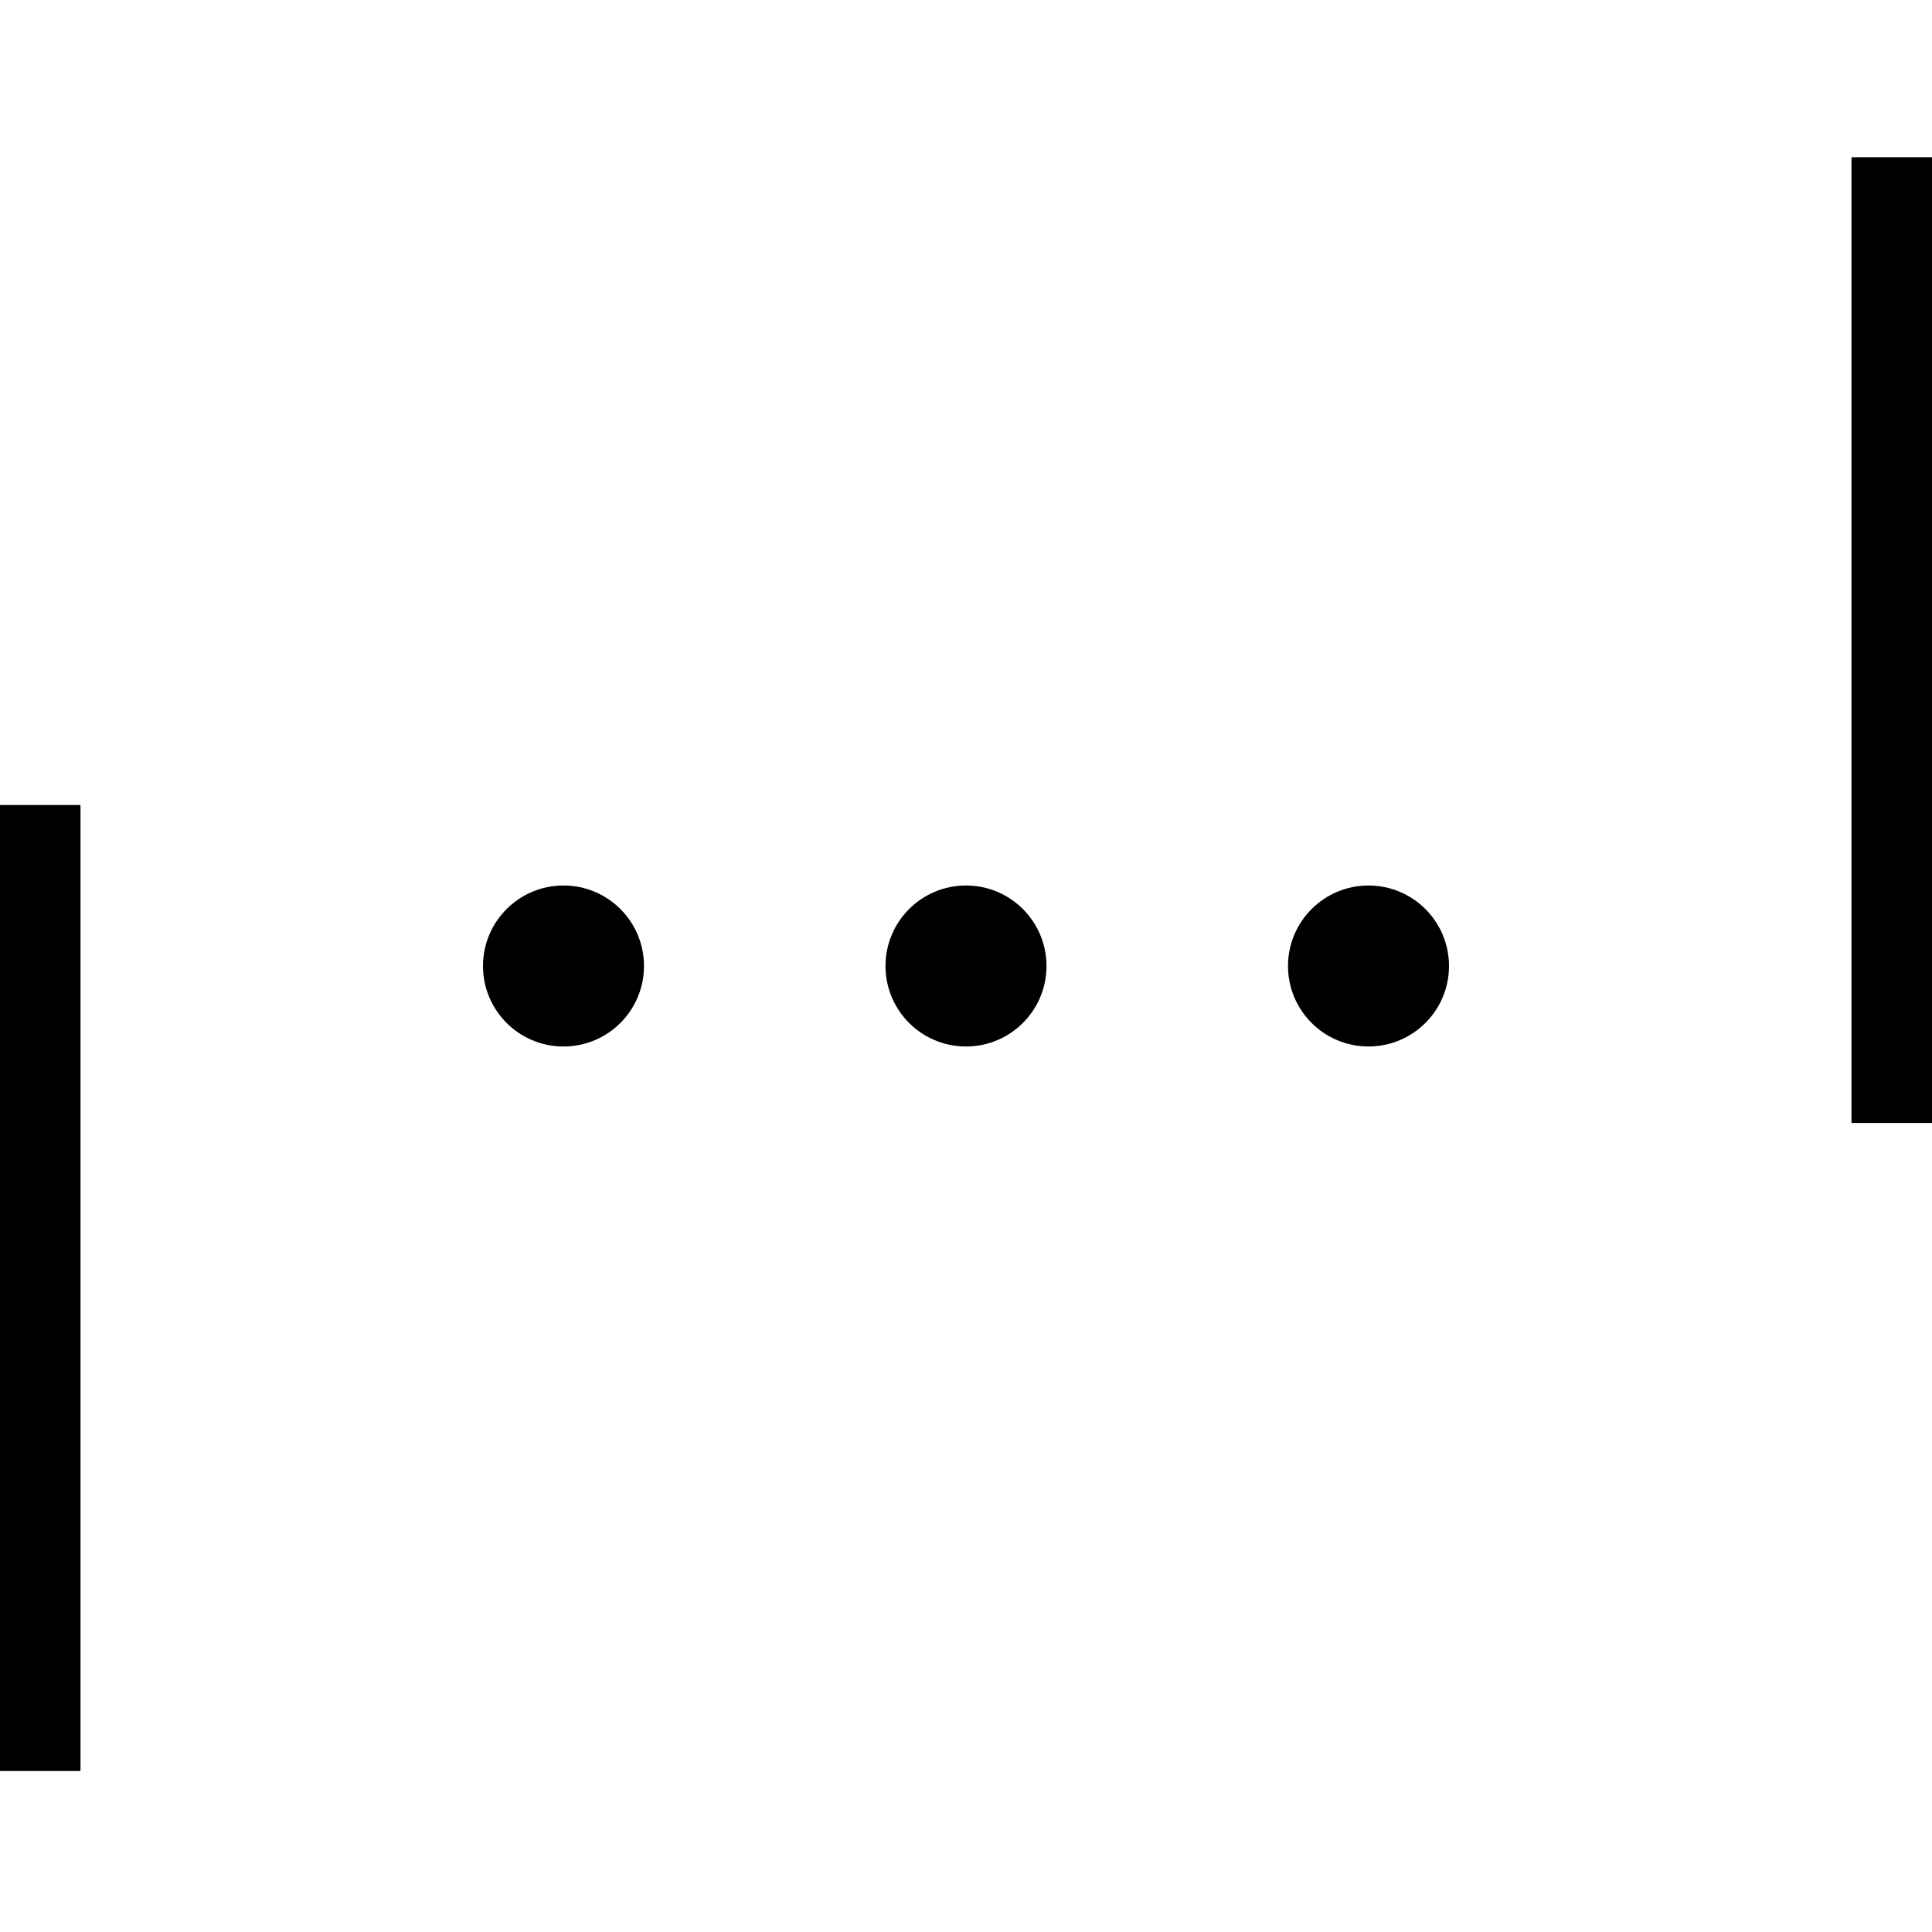
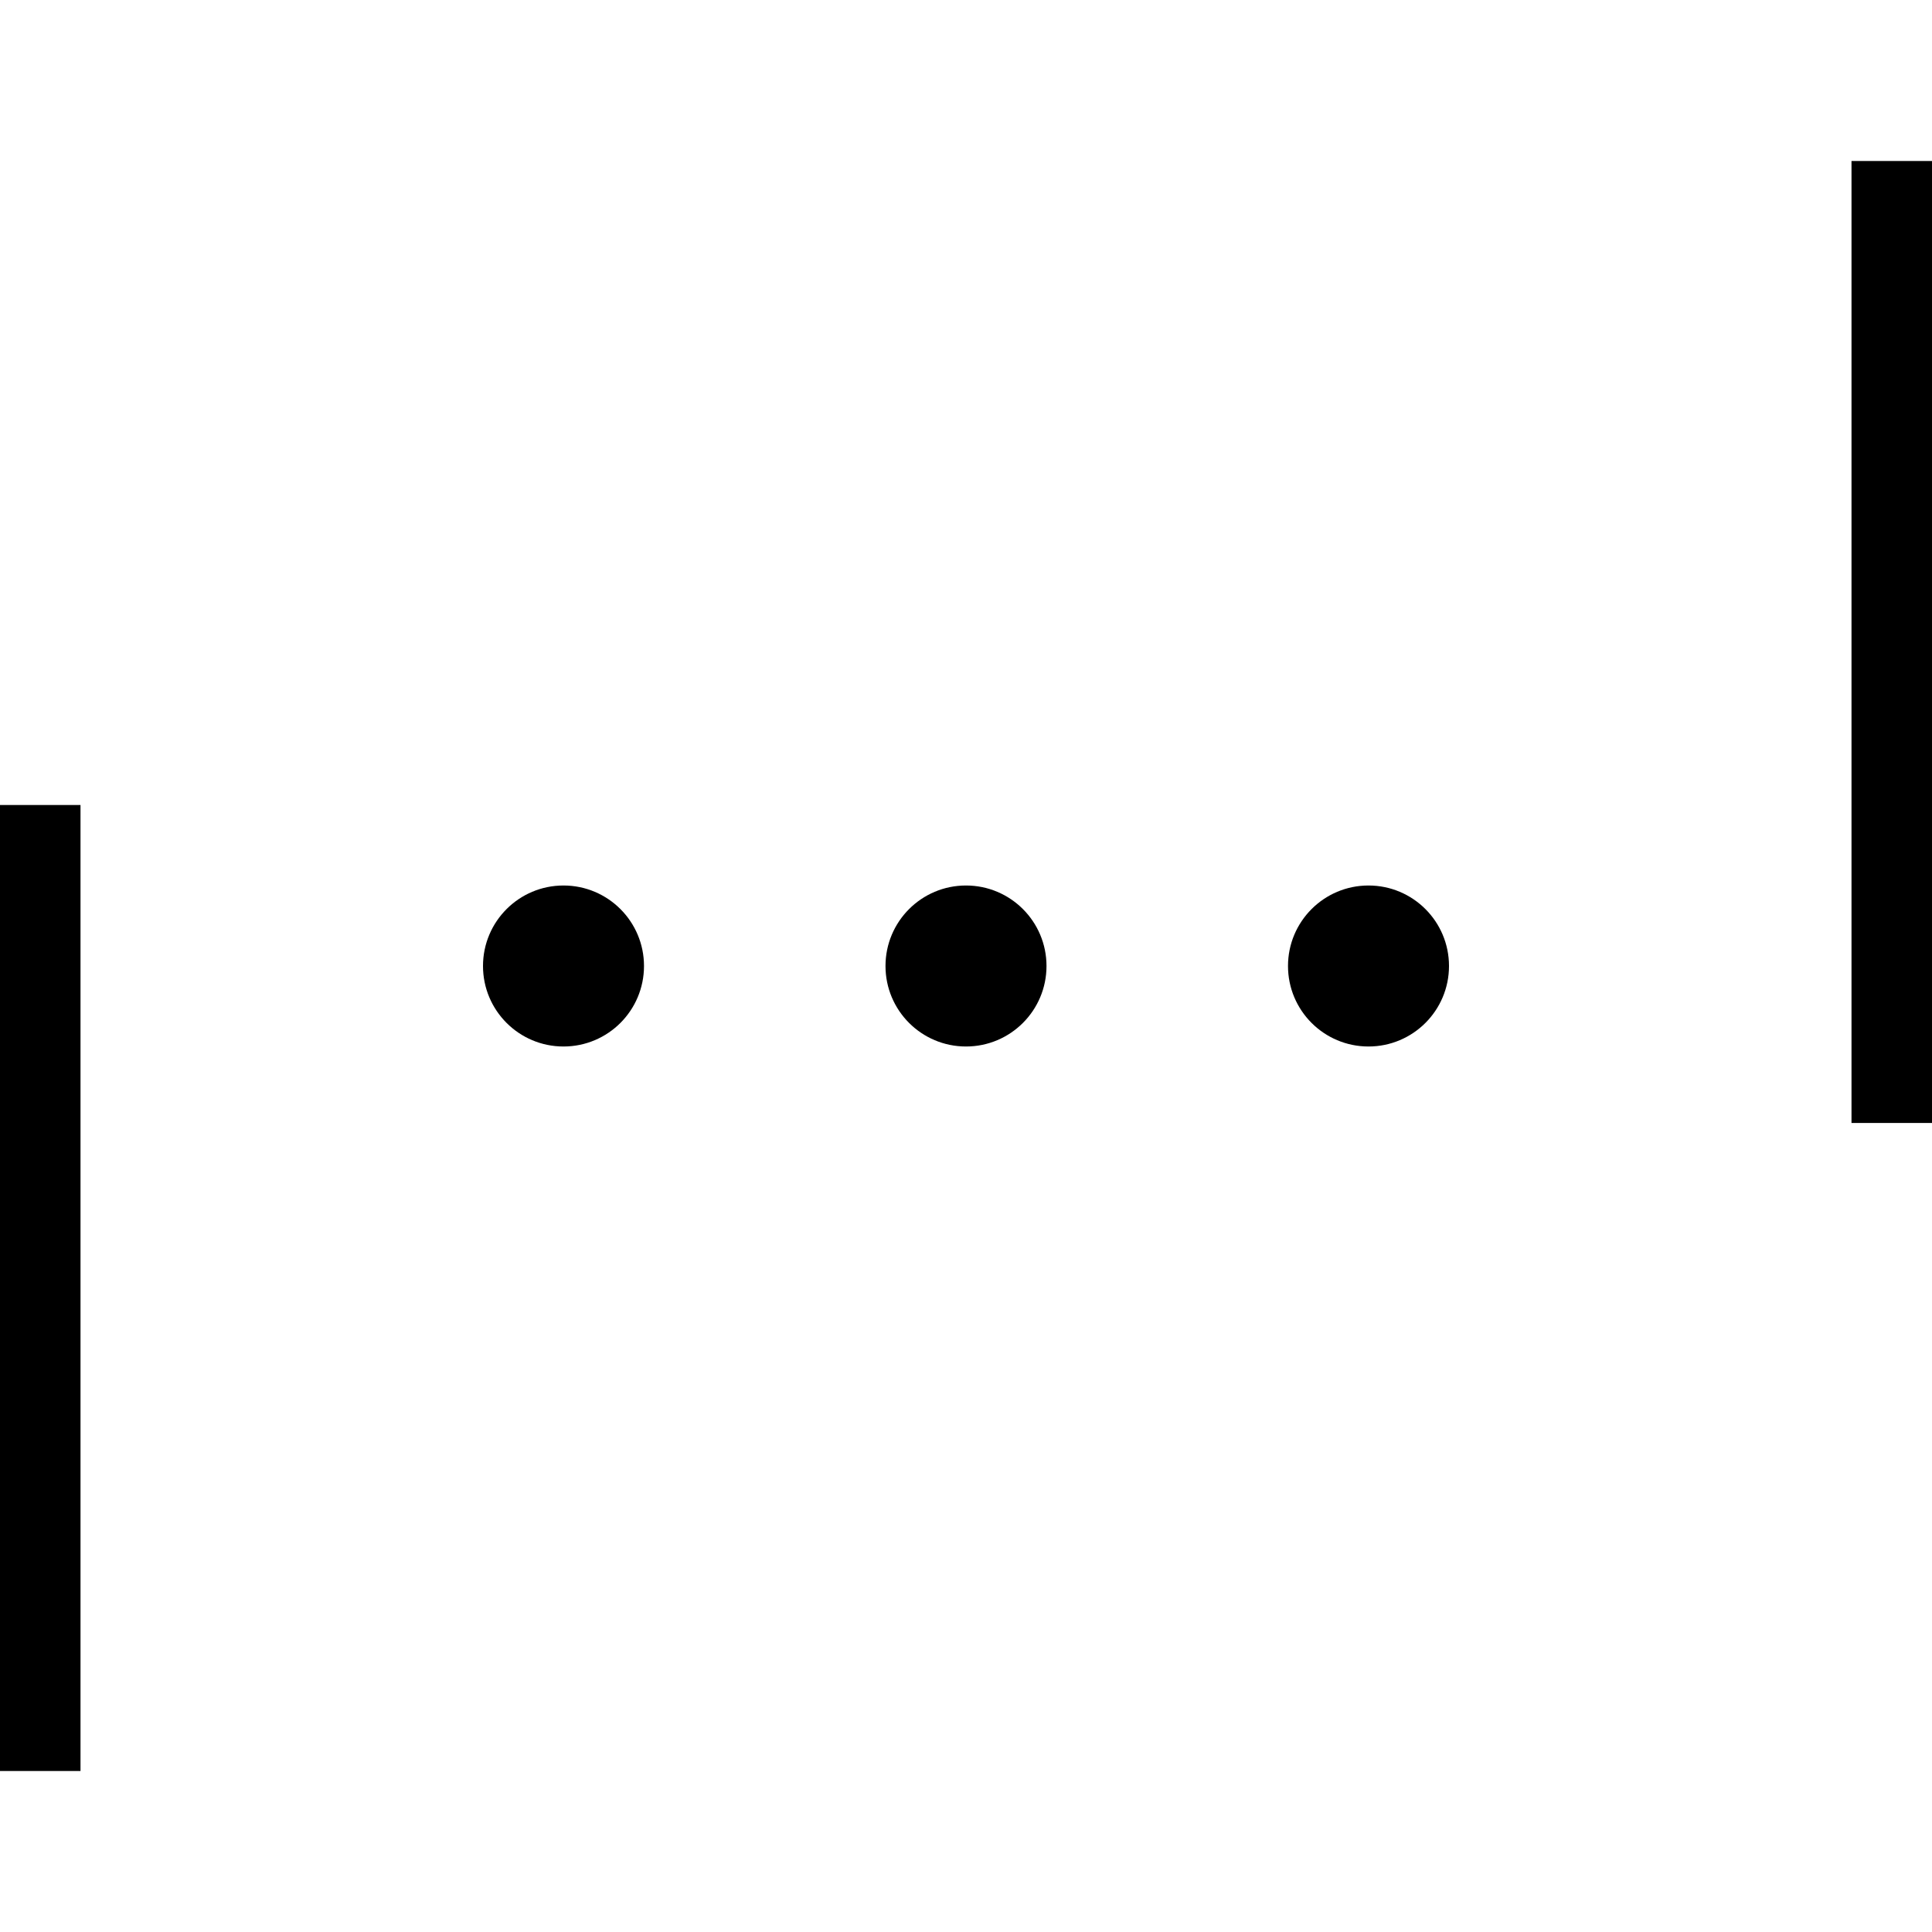
<svg xmlns="http://www.w3.org/2000/svg" viewBox="0 0 24 24">
  <rect x="11" y="11" width="2" height="2" rx="1" ry="1" stroke="transparent" />
  <rect x="6" y="11" width="2" height="2" rx="1" ry="1" stroke="transparent" />
  <rect x="16" y="11" width="2" height="2" rx="1" ry="1" stroke="transparent" />
  <rect y="10" width="1" height="12" stroke="transparent" />
-   <rect x="23" y="1.953" width="1" height="11.997" stroke="transparent" />
+   <rect x="23" y="2" width="1" height="11.95" stroke="transparent" />
</svg>
